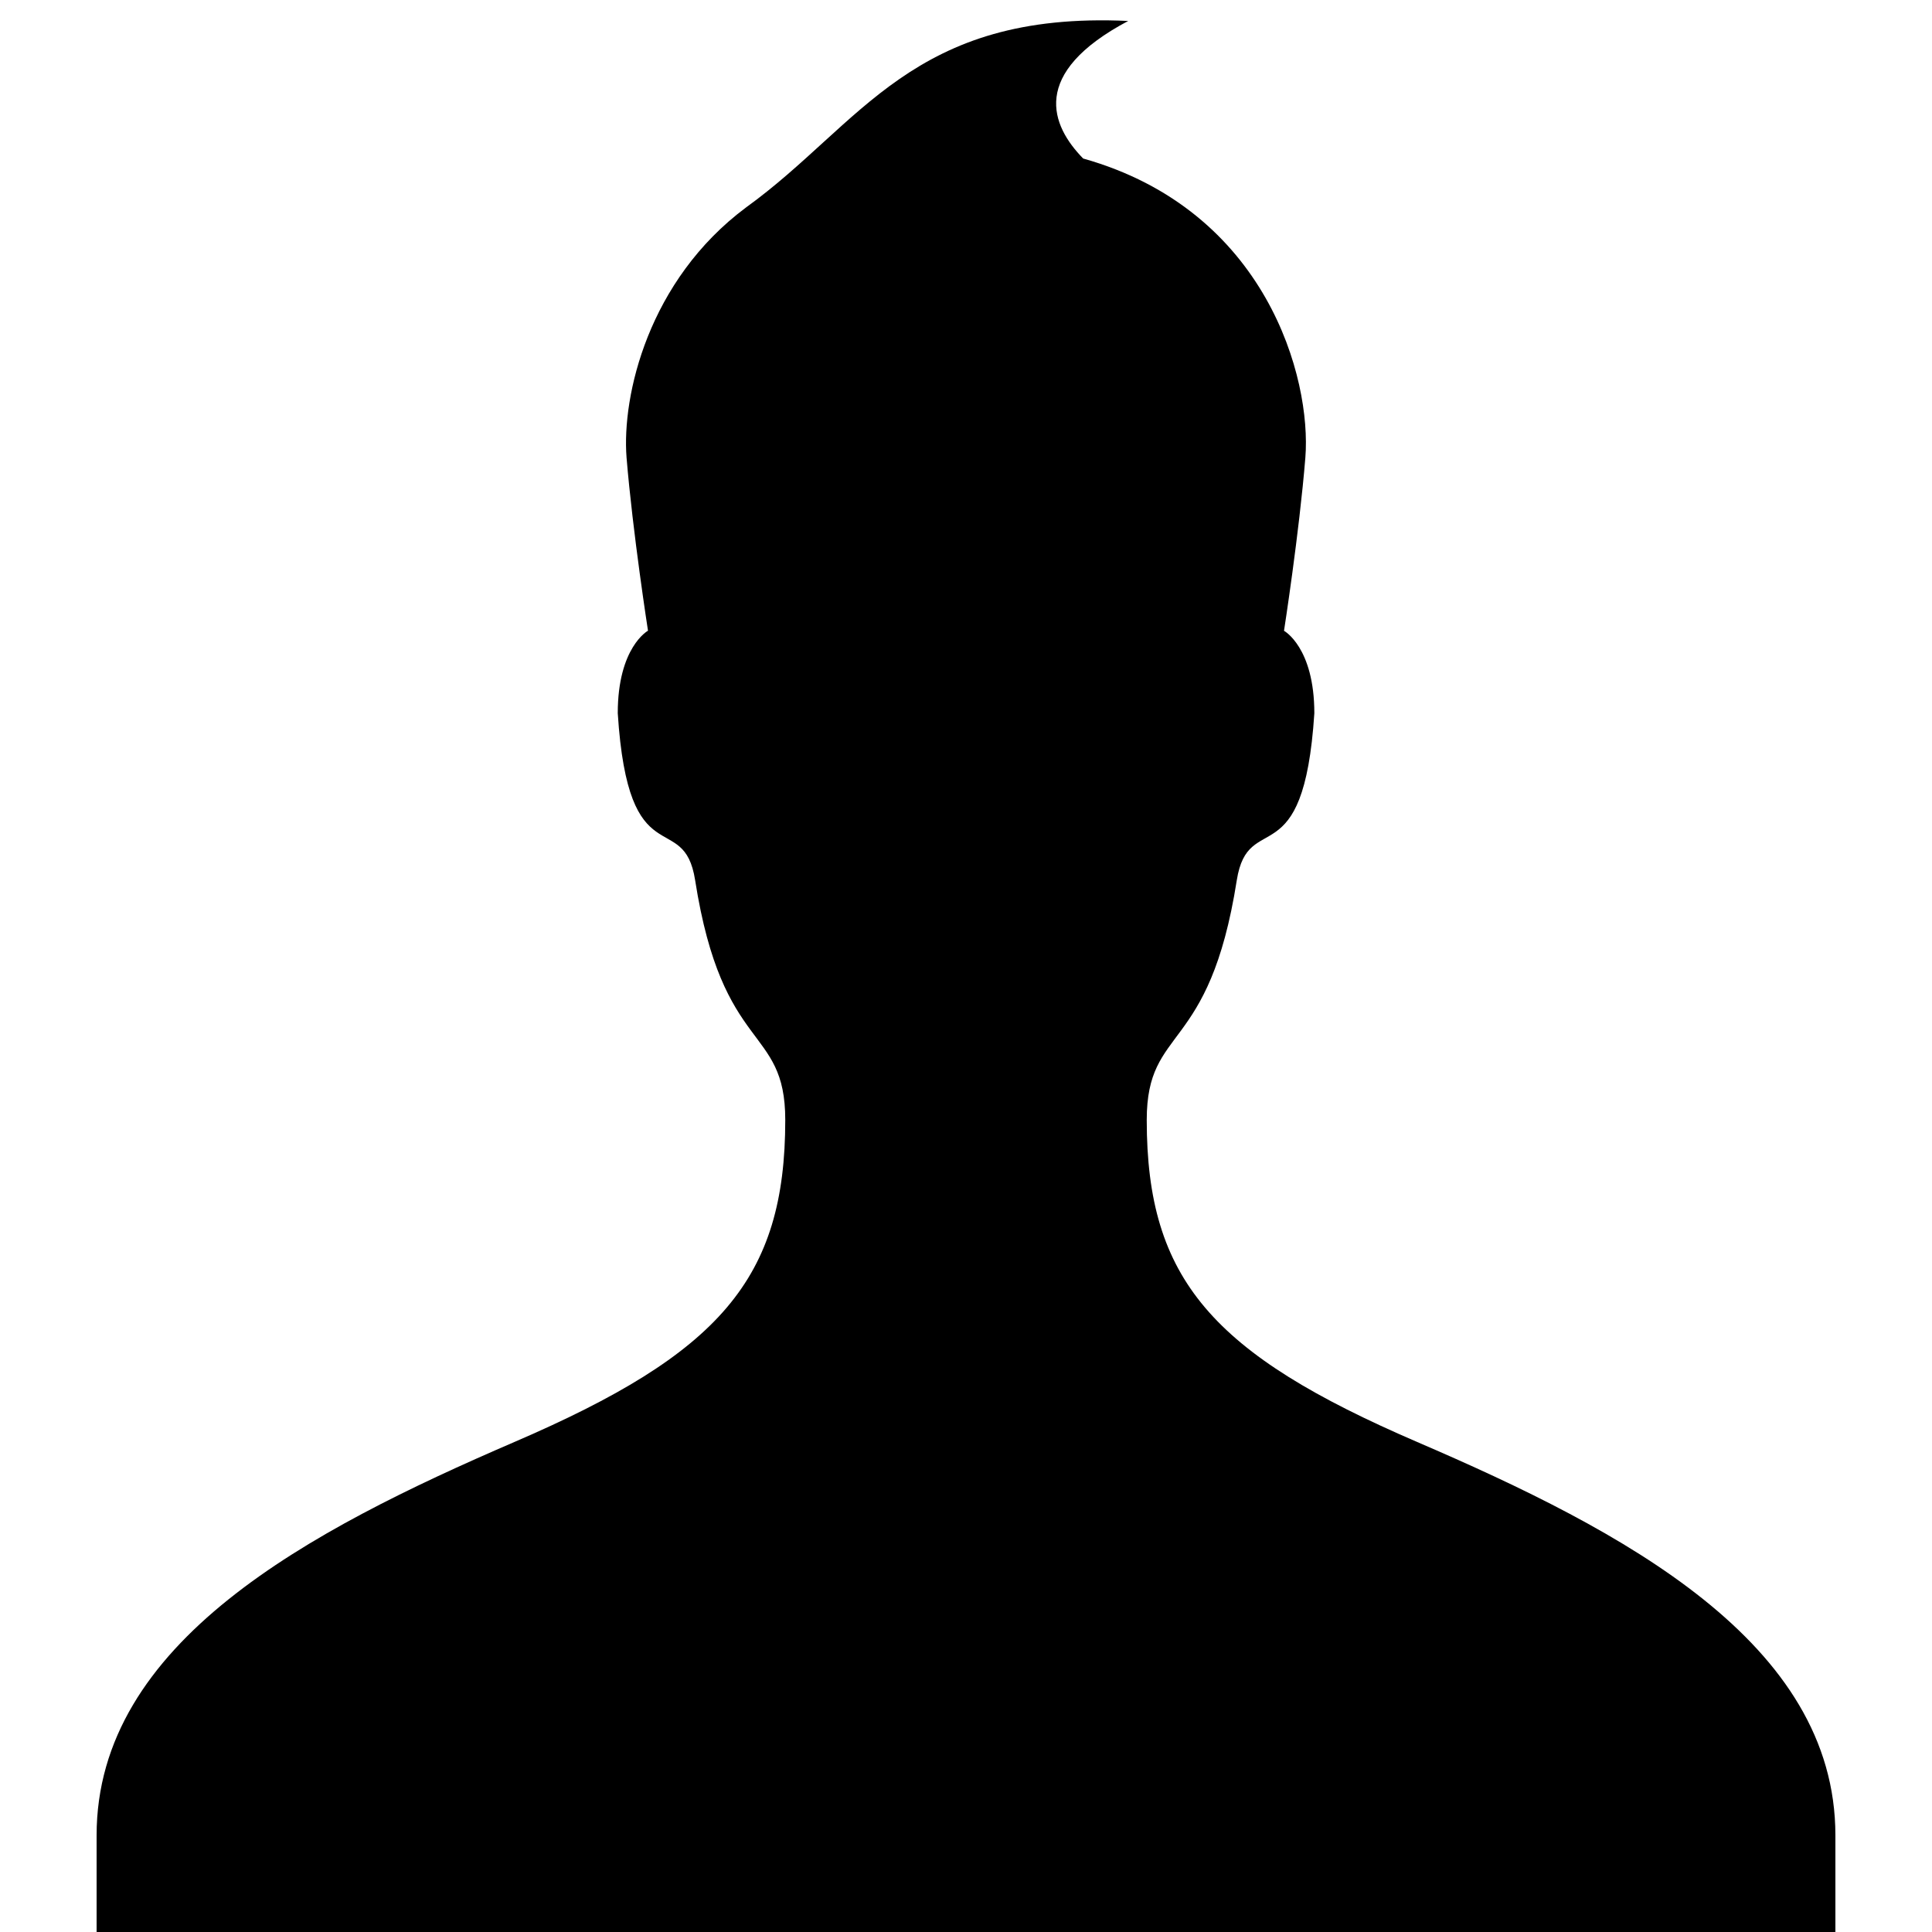
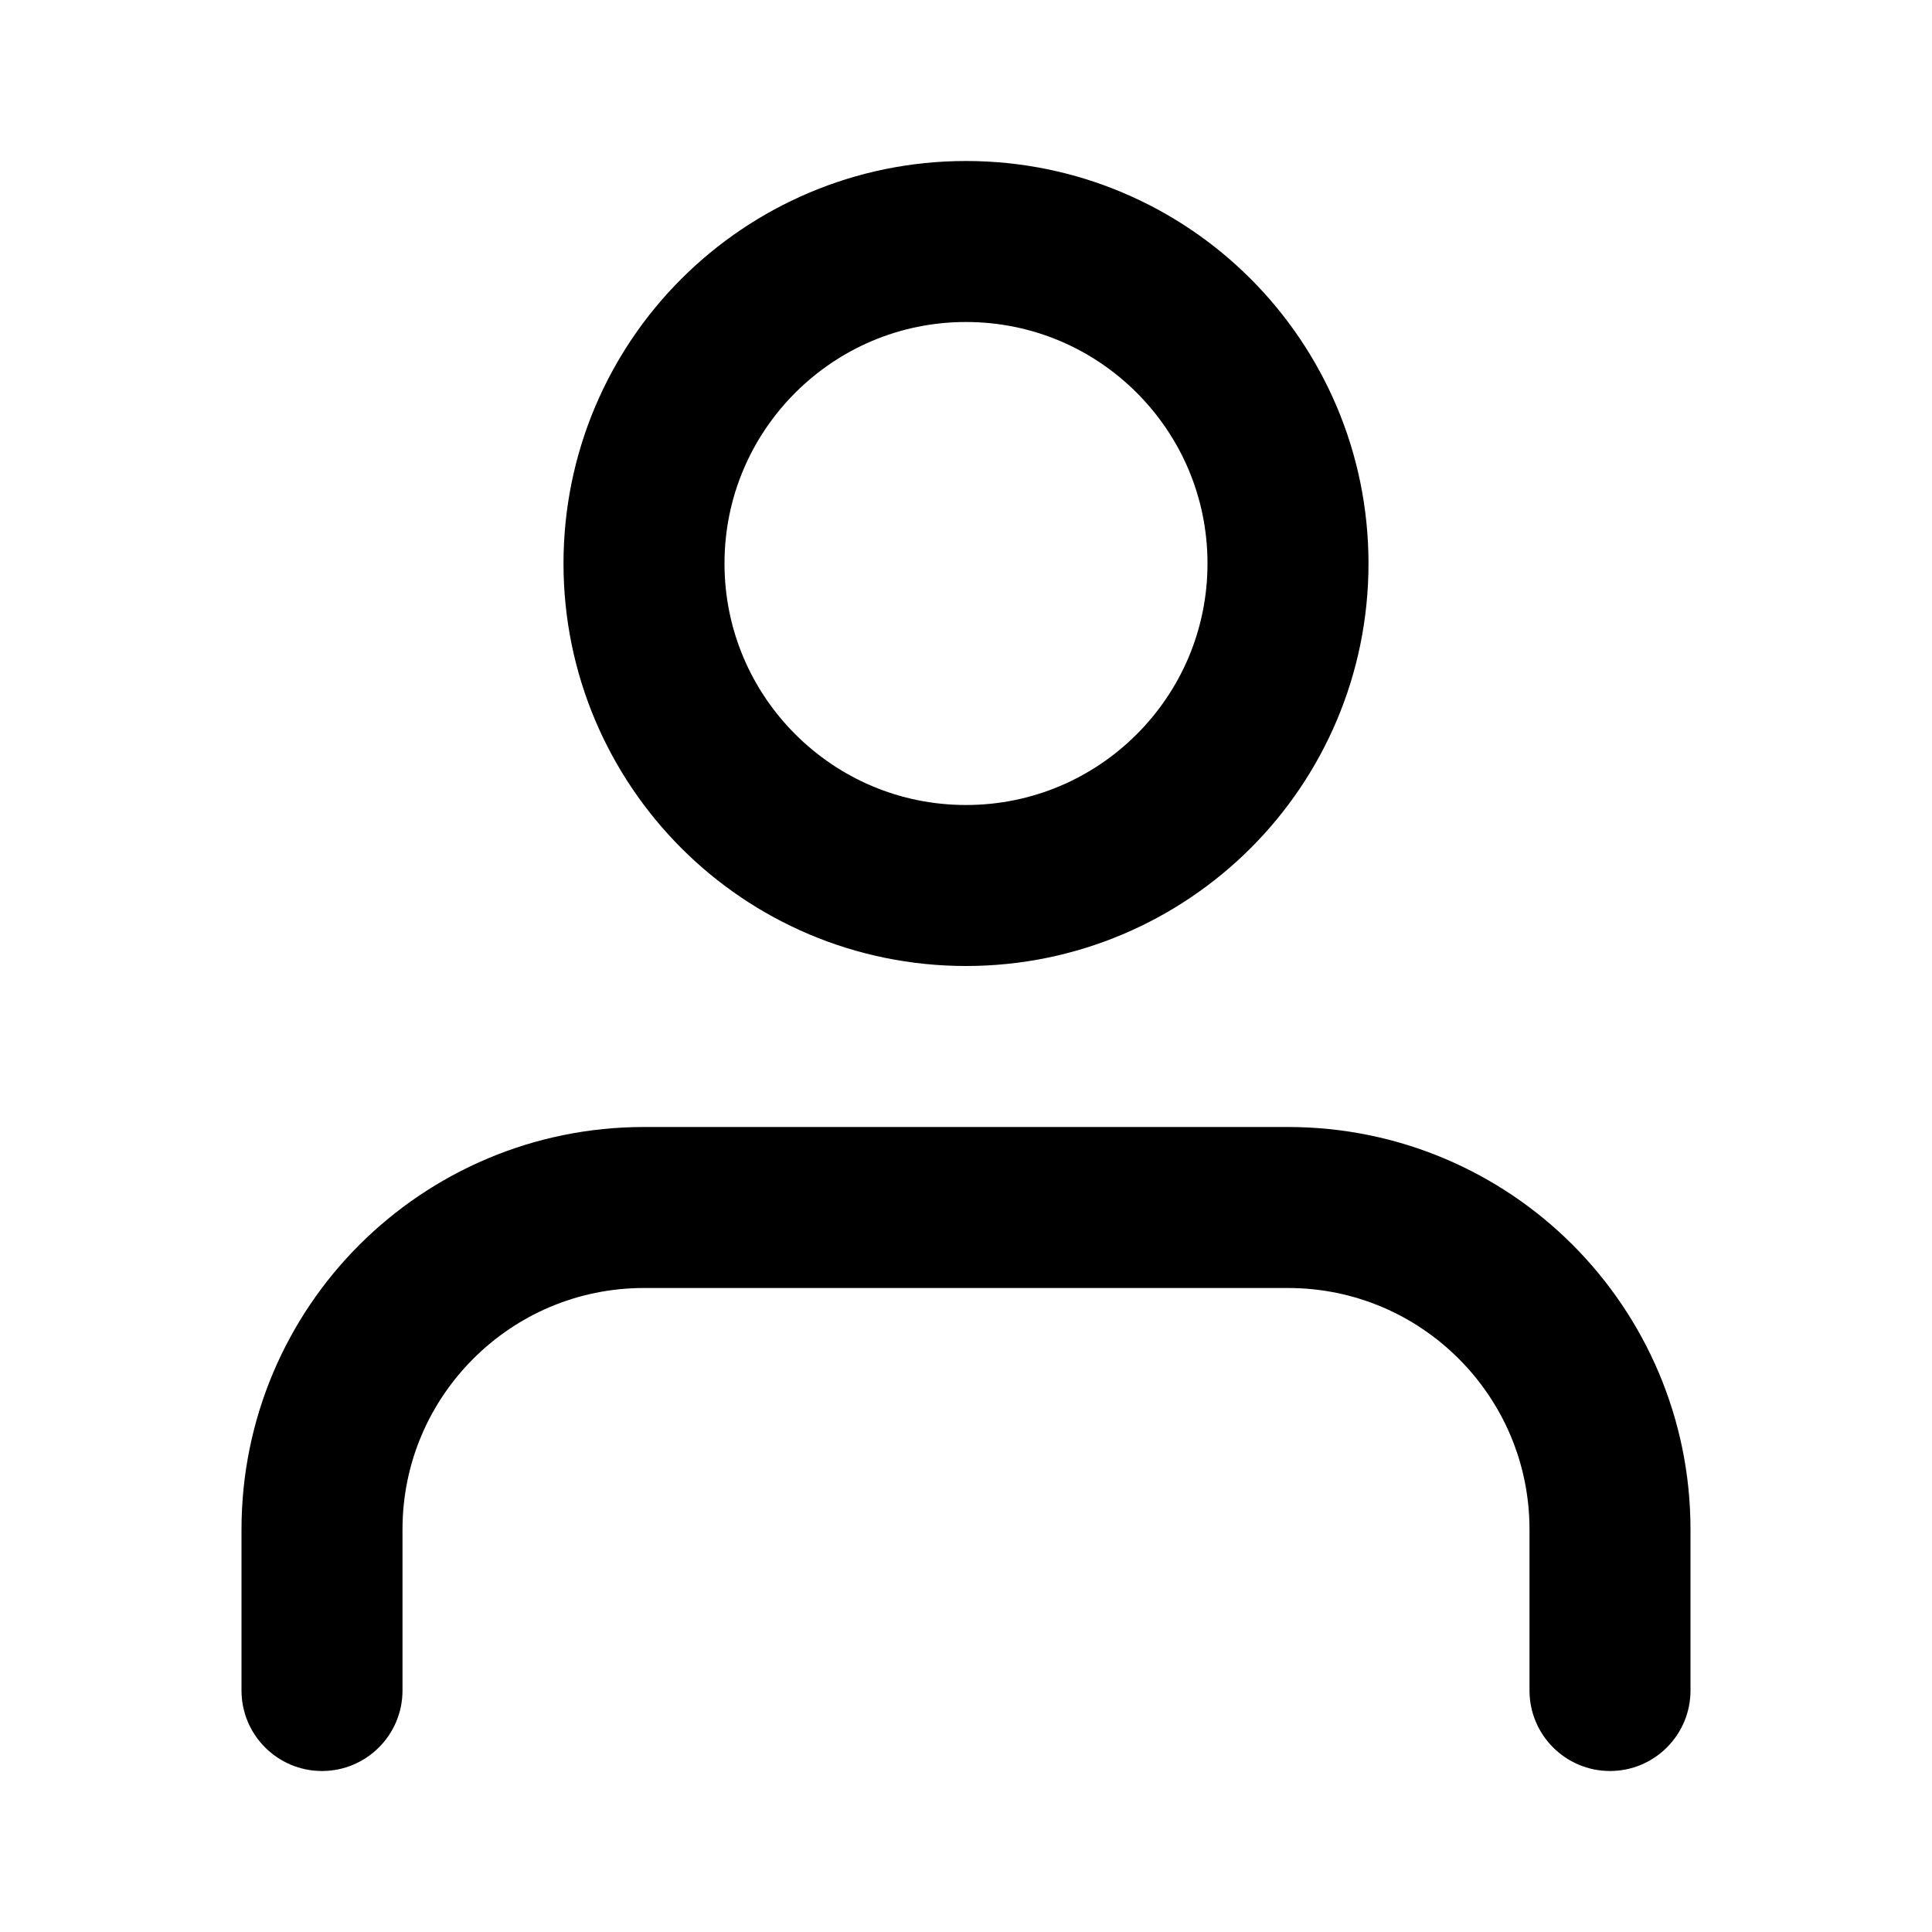
- <svg xmlns="http://www.w3.org/2000/svg" version="1.1" width="20" height="20" viewBox="0 0 20 20">
-   <path d="M7.725 2.146c-1.016 0.756-1.289 1.953-1.239 2.59 0.064 0.779 0.222 1.793 0.222 1.793s-0.313 0.17-0.313 0.854c0.109 1.717 0.683 0.976 0.801 1.729 0.284 1.814 0.933 1.491 0.933 2.481 0 1.649-0.68 2.42-2.803 3.334-2.13 0.918-4.326 2.073-4.326 4.073v1h18v-1c0-2-2.197-3.155-4.328-4.072-2.123-0.914-2.801-1.684-2.801-3.334 0-0.99 0.647-0.667 0.932-2.481 0.119-0.753 0.692-0.012 0.803-1.729 0-0.684-0.314-0.854-0.314-0.854s0.158-1.014 0.221-1.793c0.065-0.817-0.398-2.561-2.3-3.096-0.333-0.34-0.558-0.881 0.466-1.424-2.24-0.105-2.761 1.067-3.954 1.929z" />
+ <svg xmlns="http://www.w3.org/2000/svg" version="1.1" width="24" height="24" viewBox="0 0 24 24">
+   <path d="M21 21v-2c0-1.38-0.561-2.632-1.464-3.536s-2.156-1.464-3.536-1.464h-8c-1.38 0-2.632 0.561-3.536 1.464s-1.464 2.156-1.464 3.536v2c0 0.552 0.448 1 1 1s1-0.448 1-1v-2c0-0.829 0.335-1.577 0.879-2.121s1.292-0.879 2.121-0.879h8c0.829 0 1.577 0.335 2.121 0.879s0.879 1.292 0.879 2.121v2c0 0.552 0.448 1 1 1s1-0.448 1-1zM17 7c0-1.38-0.561-2.632-1.464-3.536s-2.156-1.464-3.536-1.464-2.632 0.561-3.536 1.464-1.464 2.156-1.464 3.536 0.561 2.632 1.464 3.536 2.156 1.464 3.536 1.464 2.632-0.561 3.536-1.464 1.464-2.156 1.464-3.536zM15 7c0 0.829-0.335 1.577-0.879 2.121s-1.292 0.879-2.121 0.879-1.577-0.335-2.121-0.879-0.879-1.292-0.879-2.121 0.335-1.577 0.879-2.121 1.292-0.879 2.121-0.879 1.577 0.335 2.121 0.879 0.879 1.292 0.879 2.121z" />
</svg>
